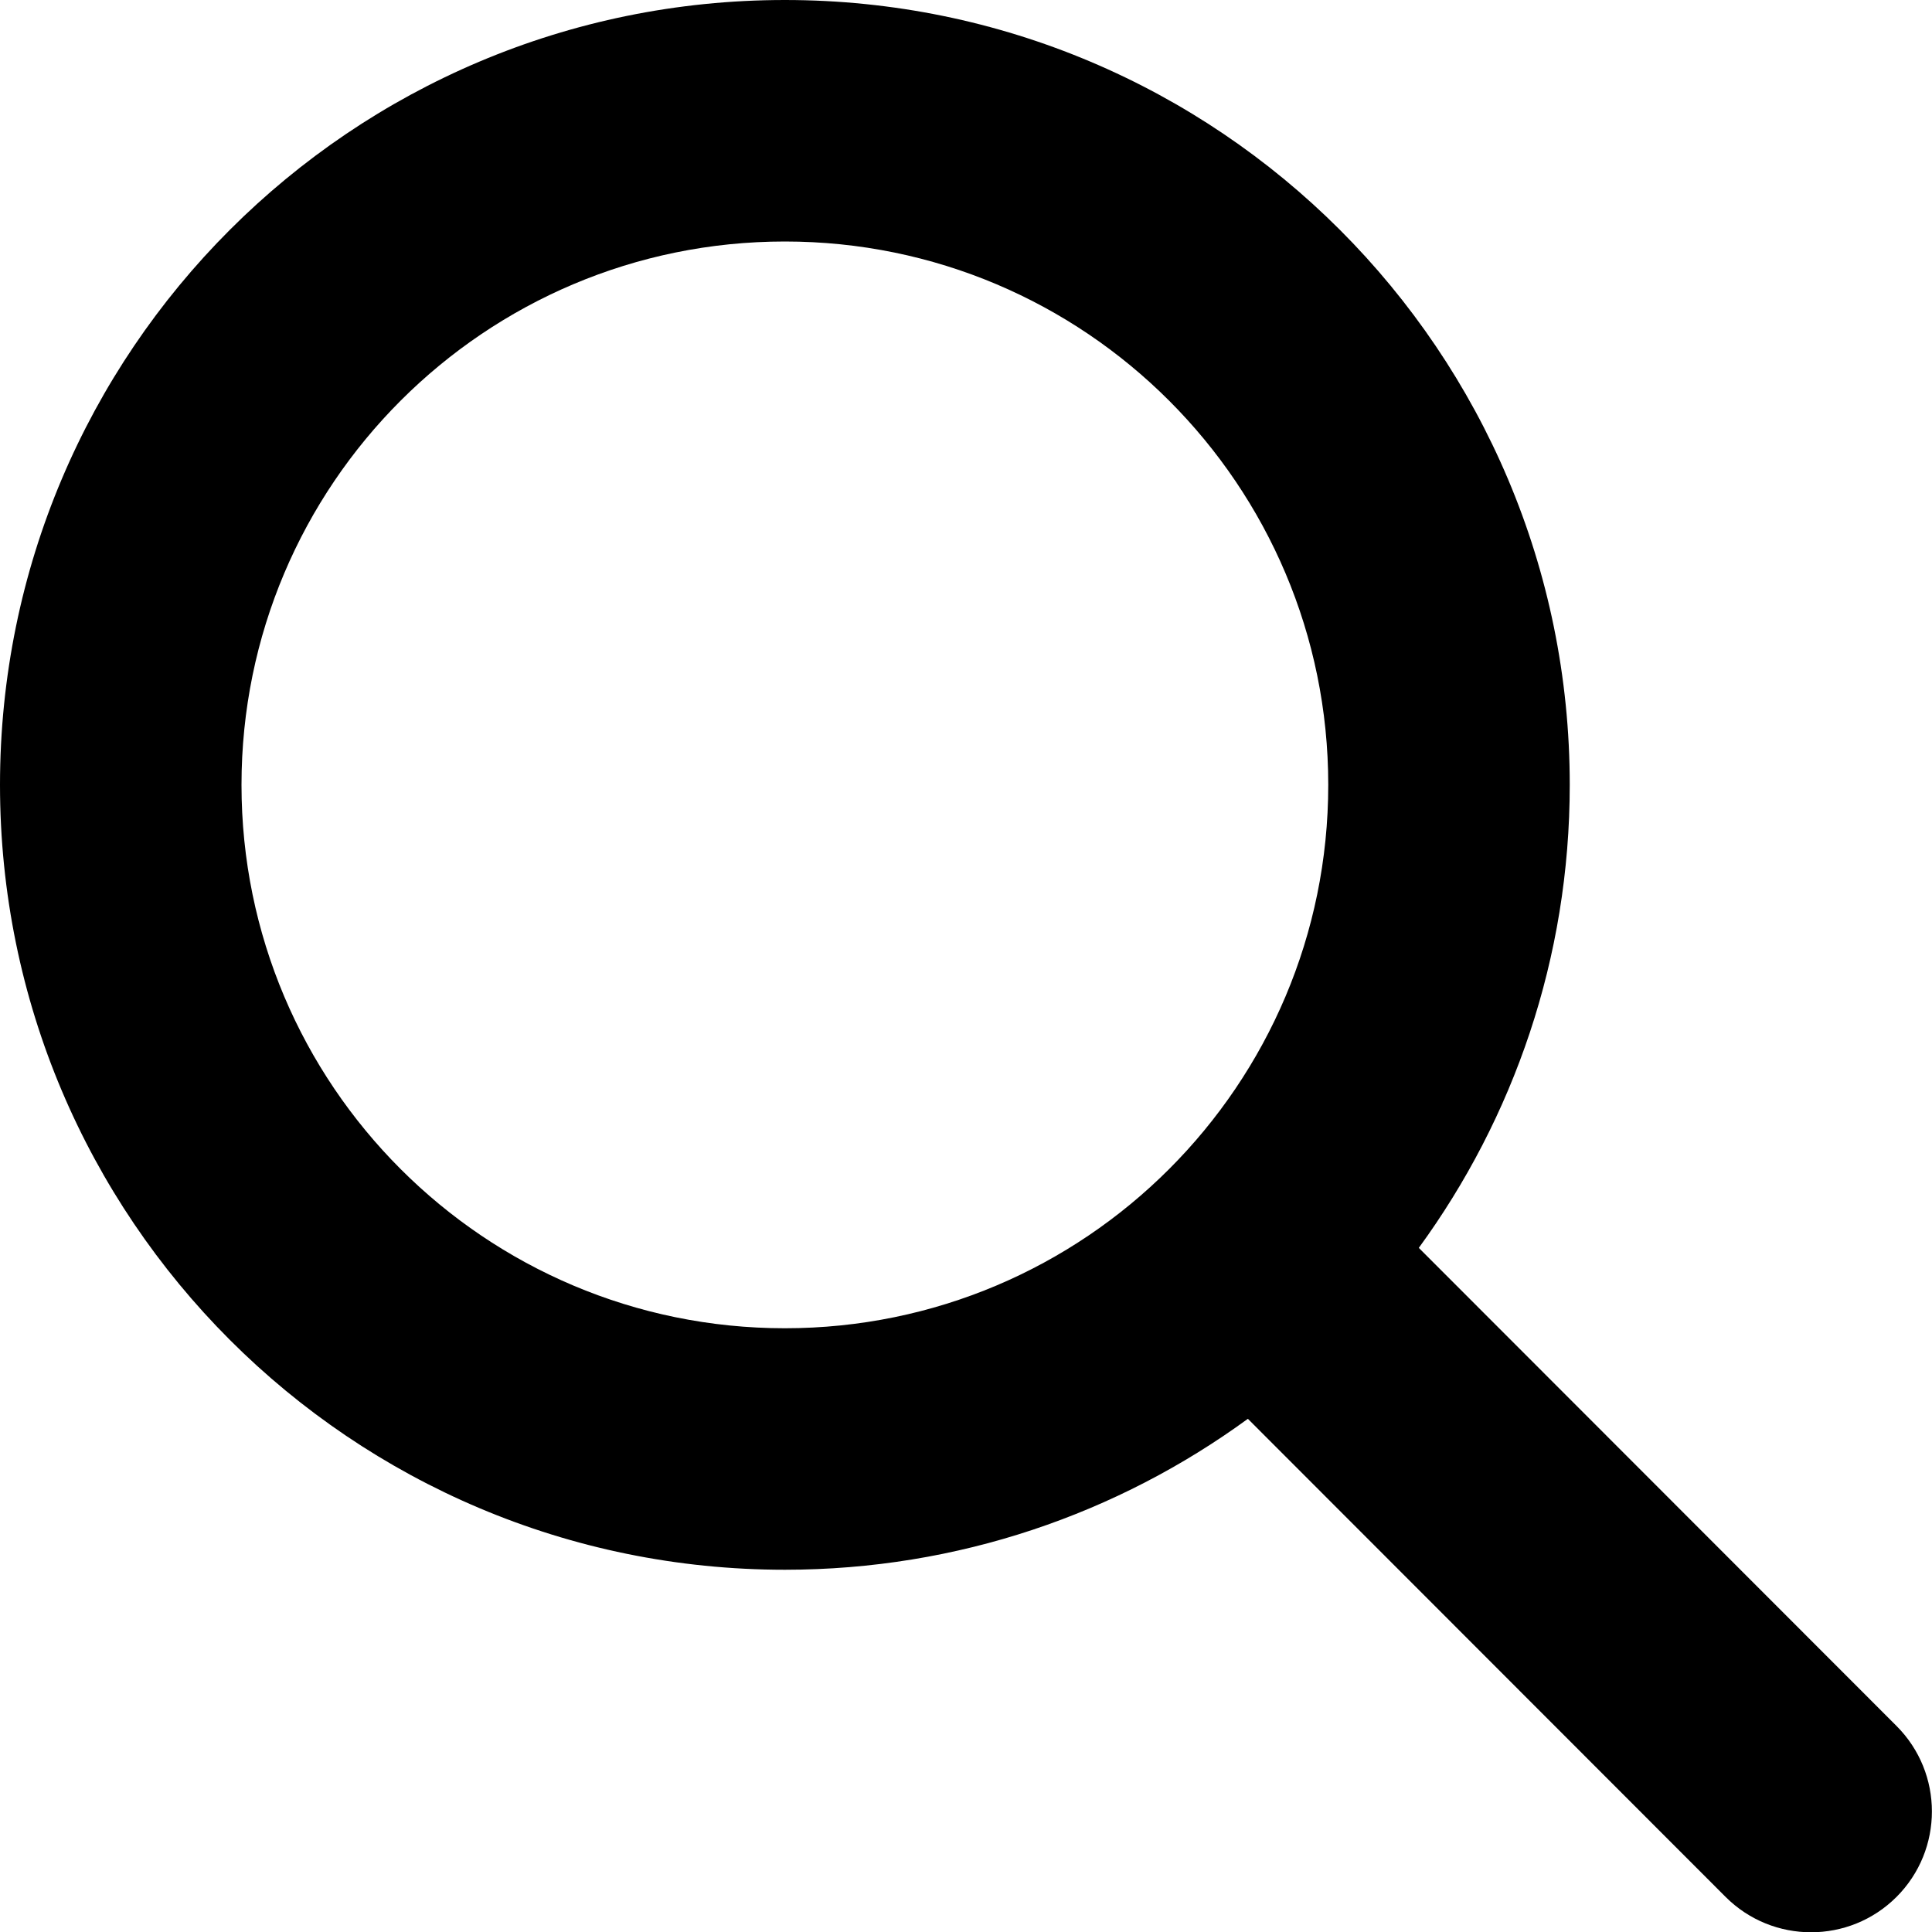
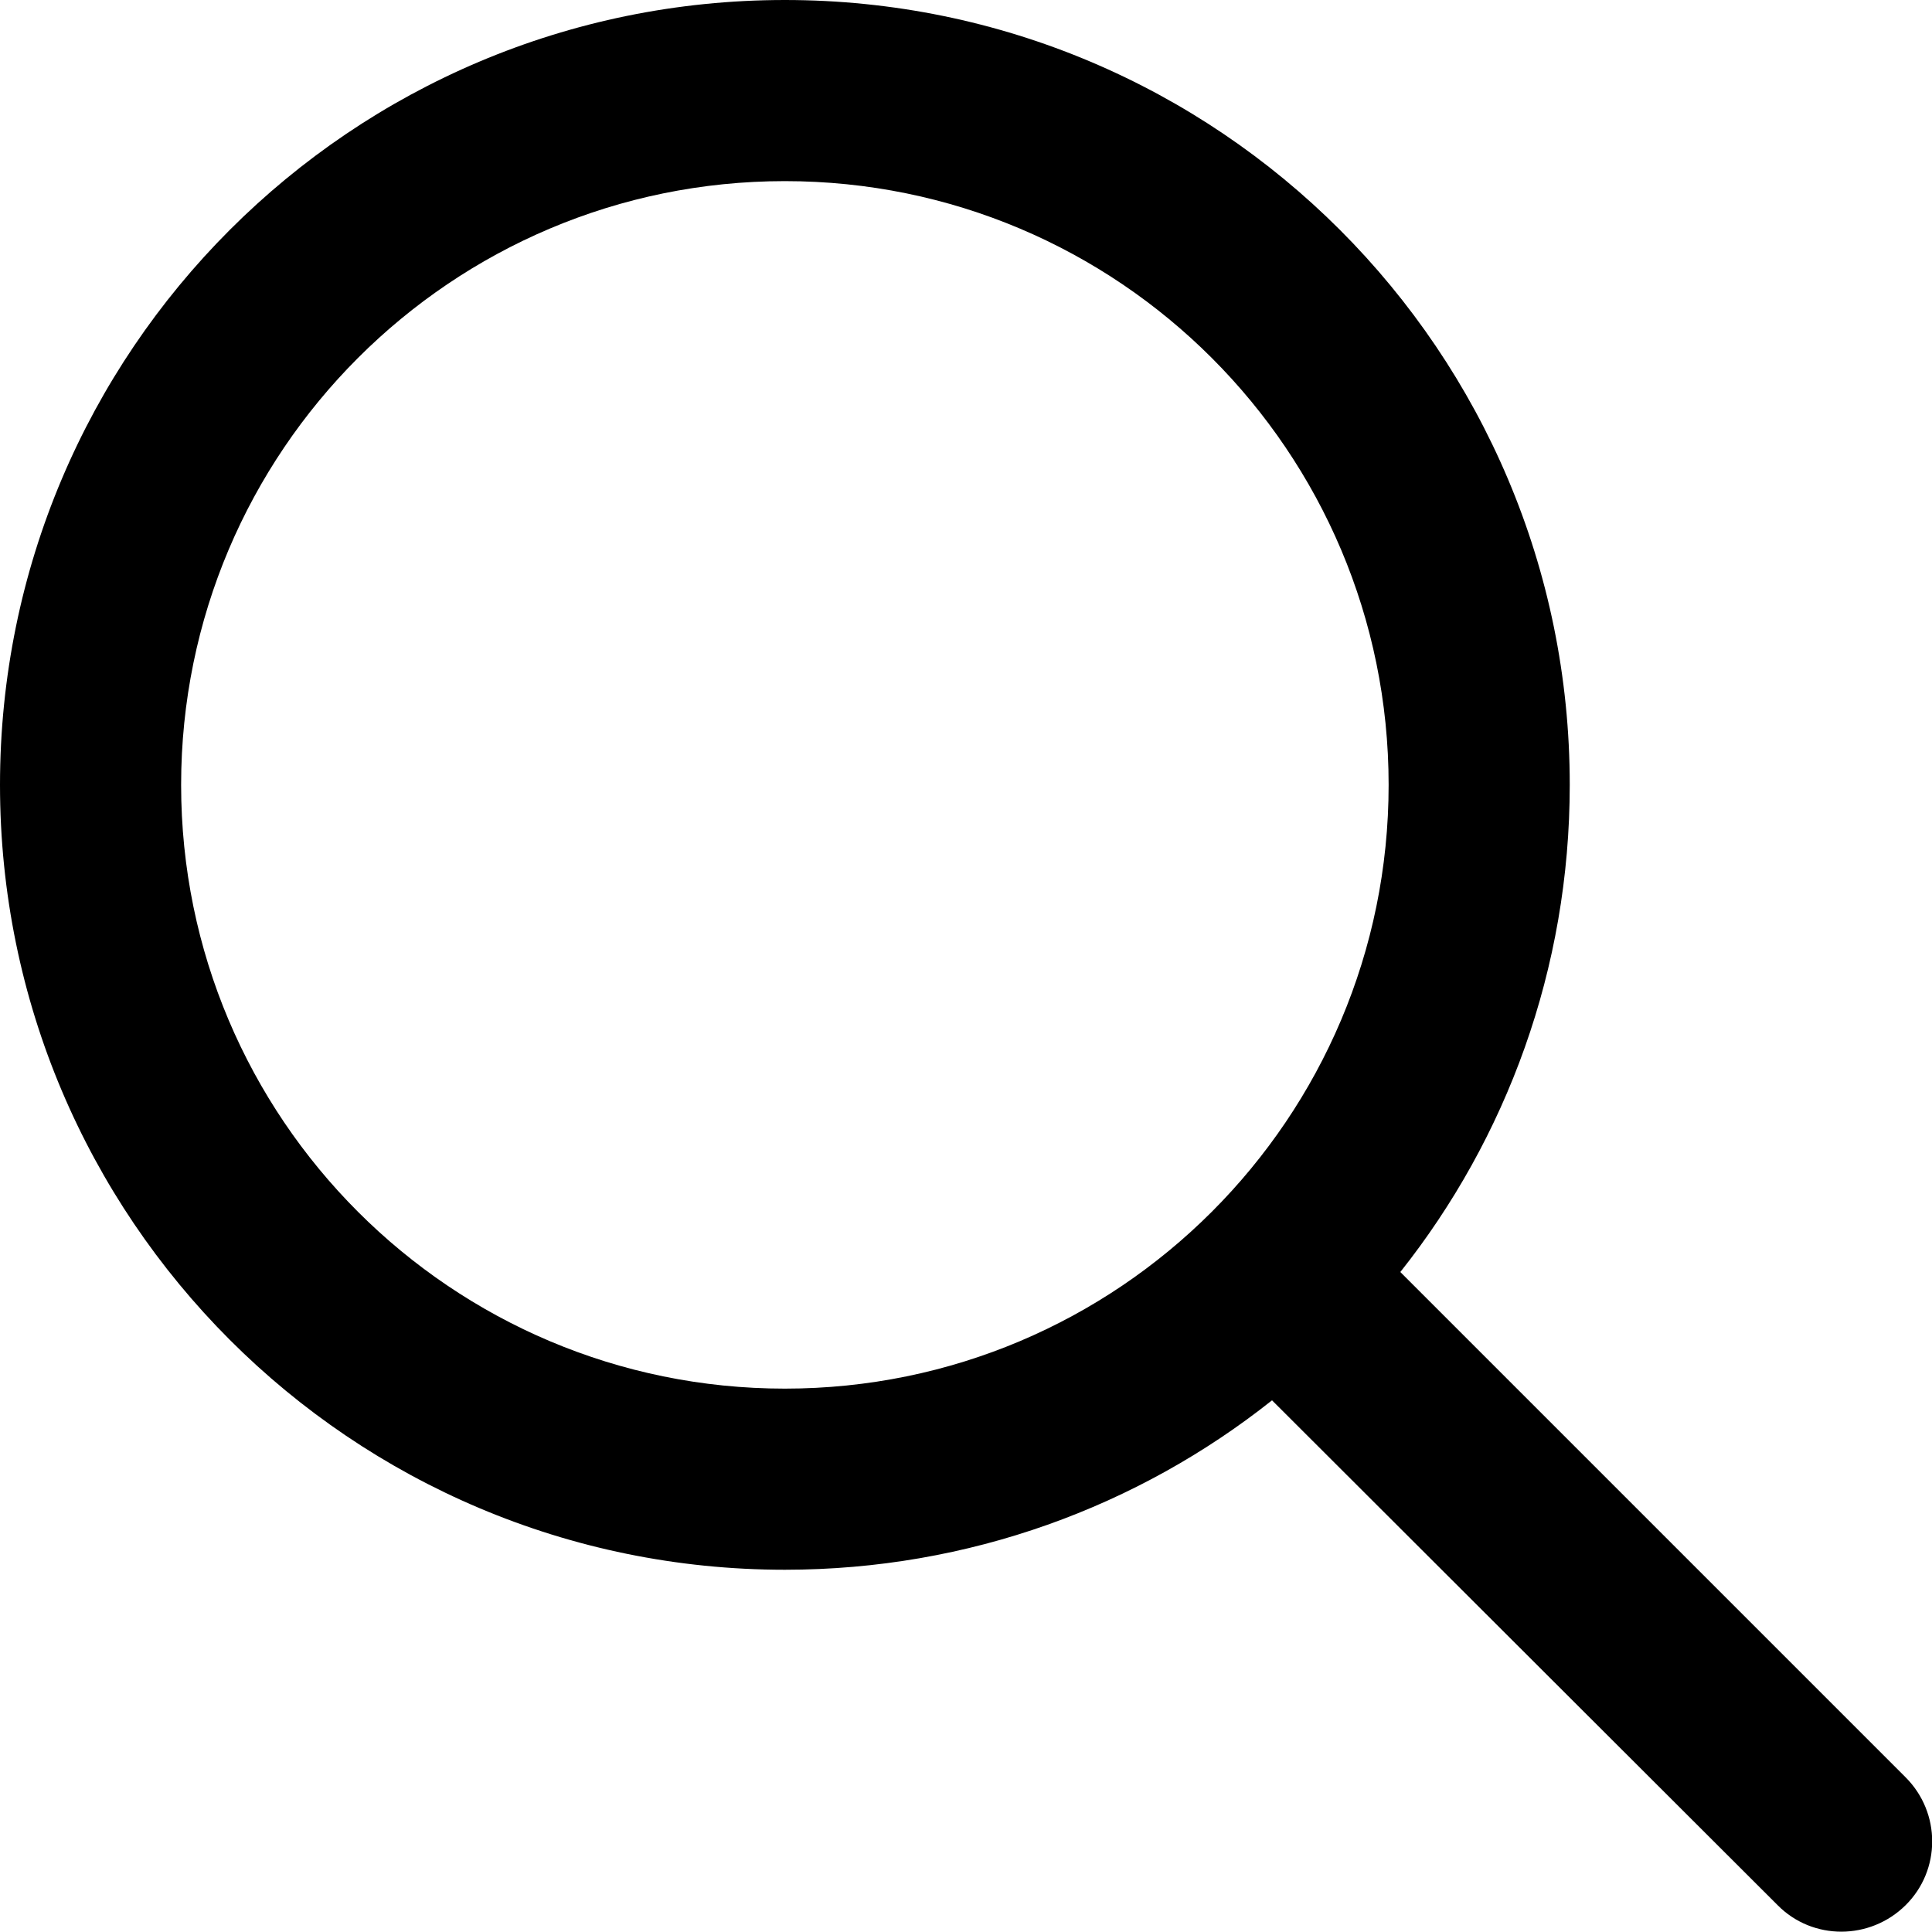
<svg xmlns="http://www.w3.org/2000/svg" viewBox="0 0 512 512">
-   <path fill="currentColor" d="M416 208c0 45.9-14.9 88.3-40 122.7L502.6 457.4c12.5 12.5 12.5 32.8 0 45.3s-32.8 12.5-45.3 0L330.7 376C296.3 401.1 253.9 416 208 416 93.1 416 0 322.9 0 208S93.1 0 208 0 416 93.1 416 208zM208 352a144 144 0 1 0 0-288 144 144 0 1 0 0 288z" />
+   <path fill="currentColor" d="M368 208a160 160 0 1 0 -320 0 160 160 0 1 0 320 0zM337.1 371.1C301.7 399.2 256.8 416 208 416 93.1 416 0 322.9 0 208S93.1 0 208 0 416 93.1 416 208c0 48.8-16.8 93.7-44.9 129.1L505 471c9.4 9.4 9.4 24.6 0 33.9s-24.6 9.4-33.9 0L337.1 371.1z" />
</svg>
